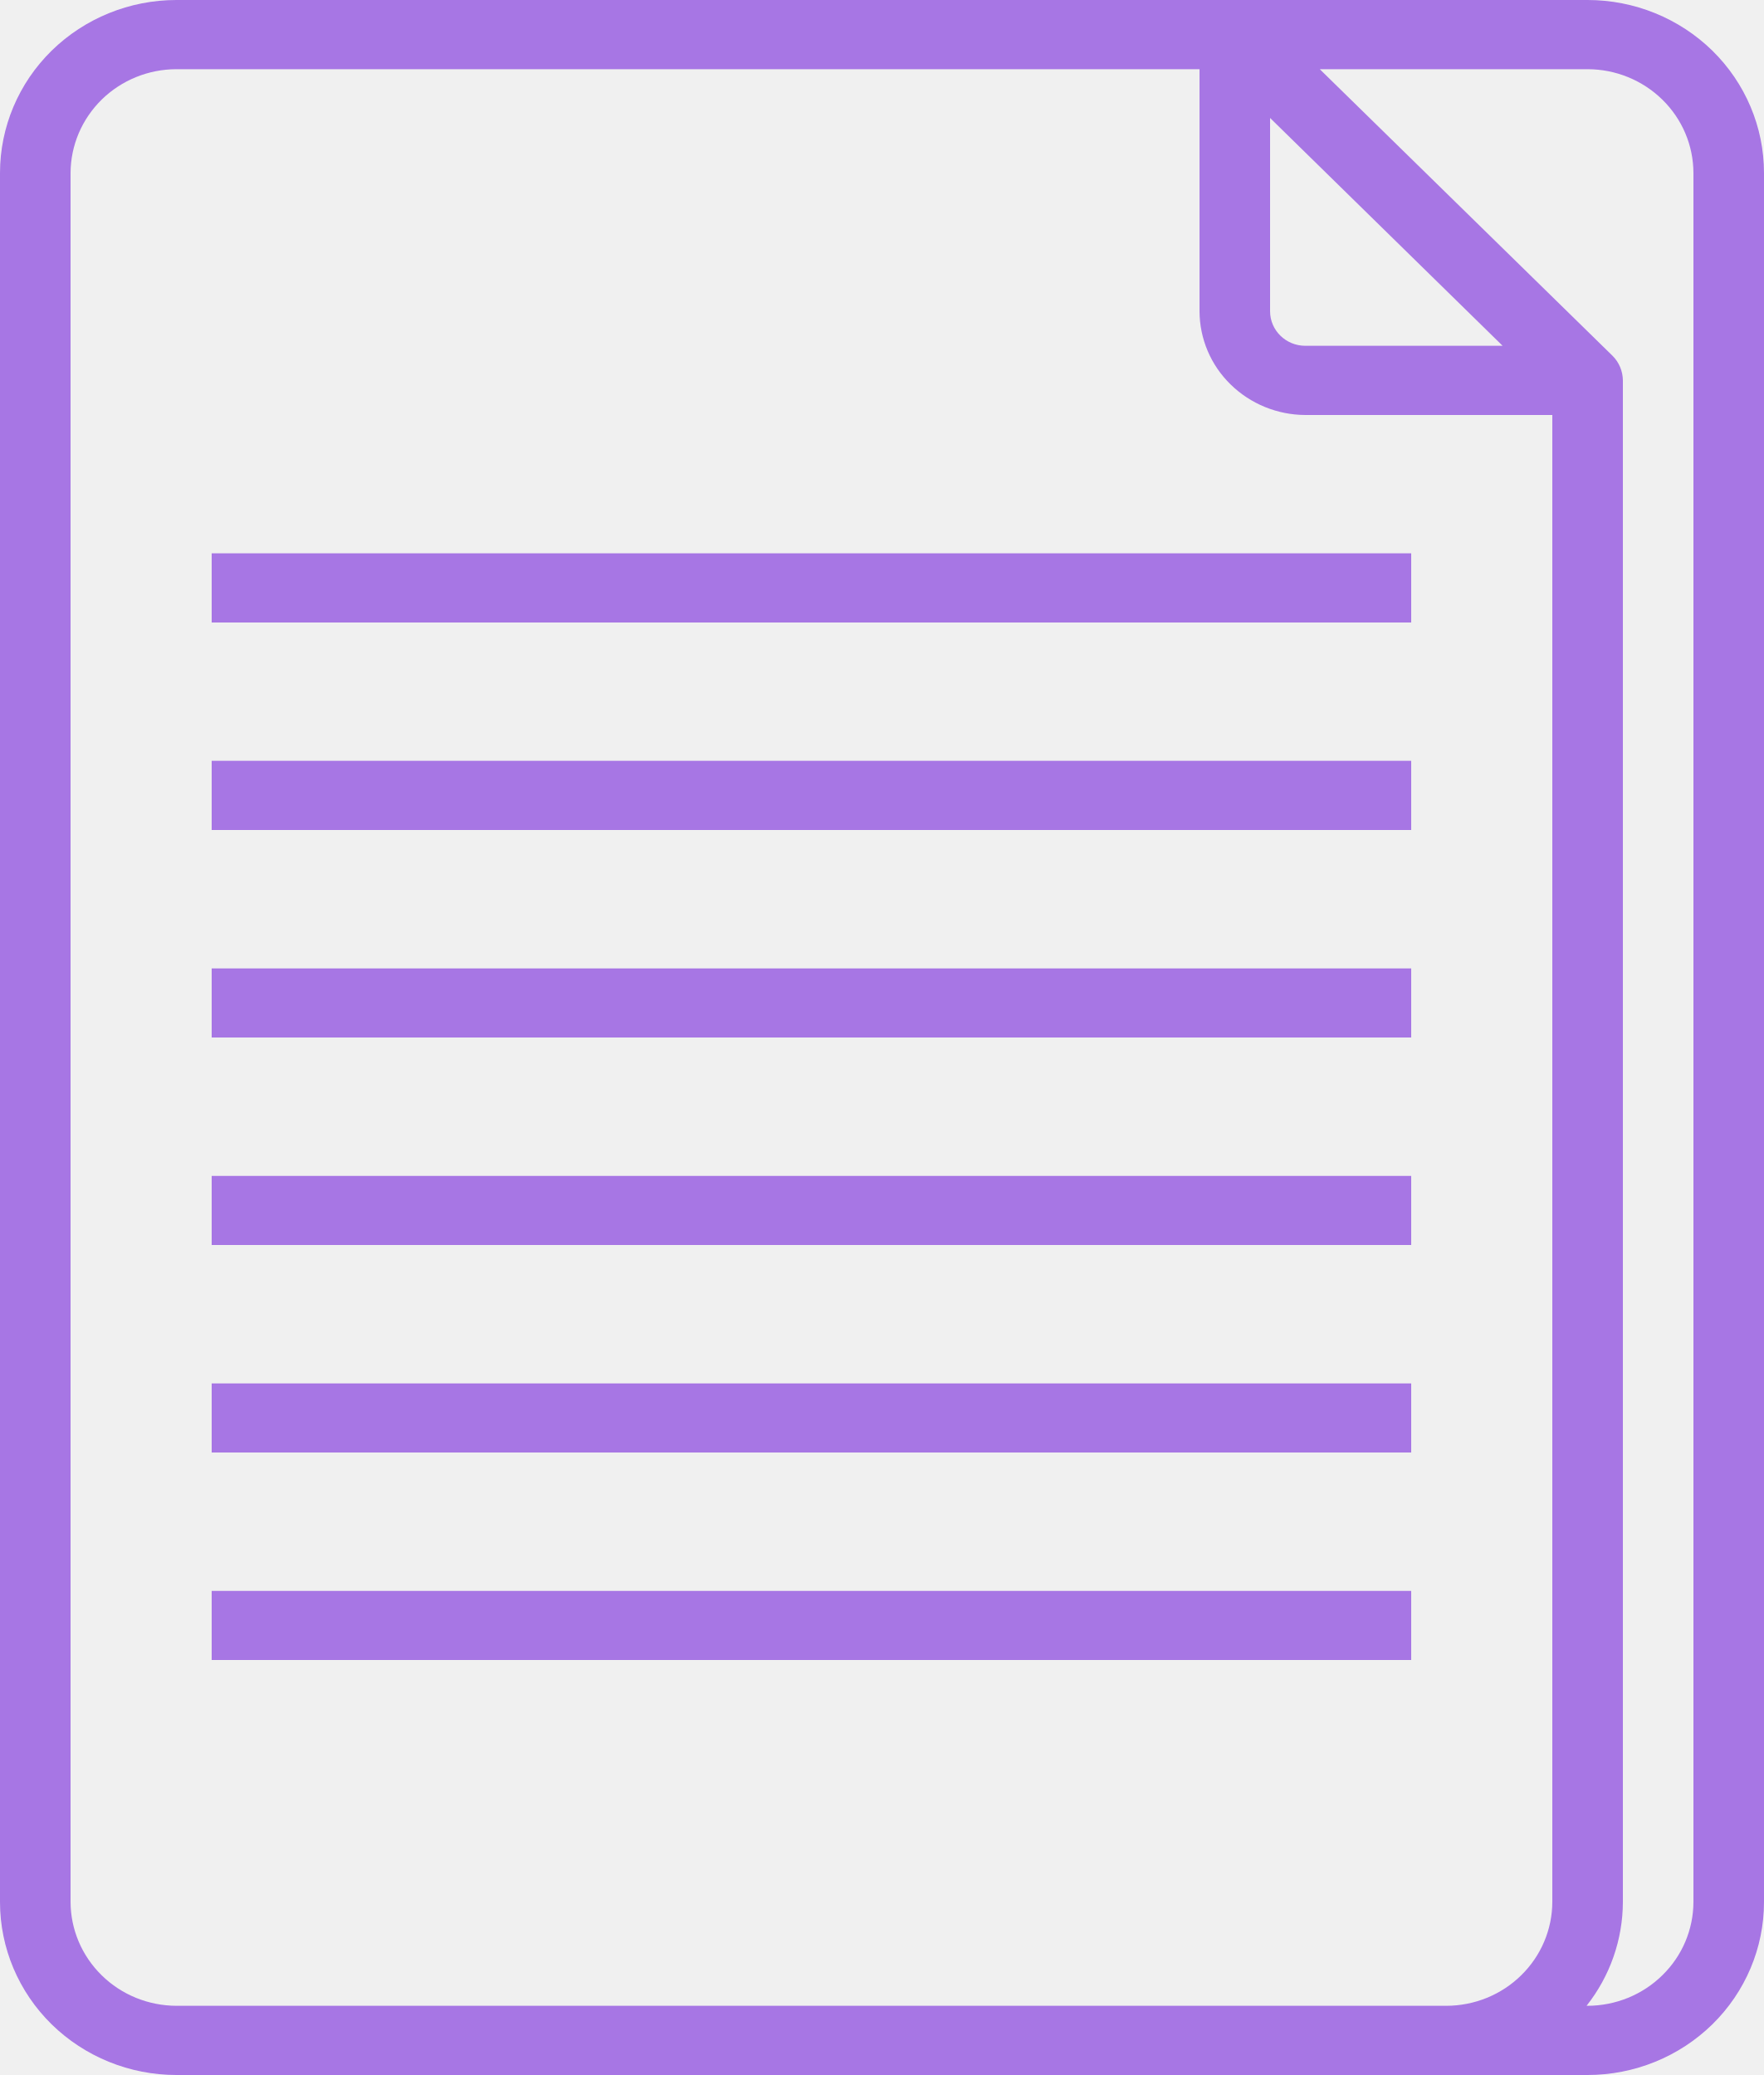
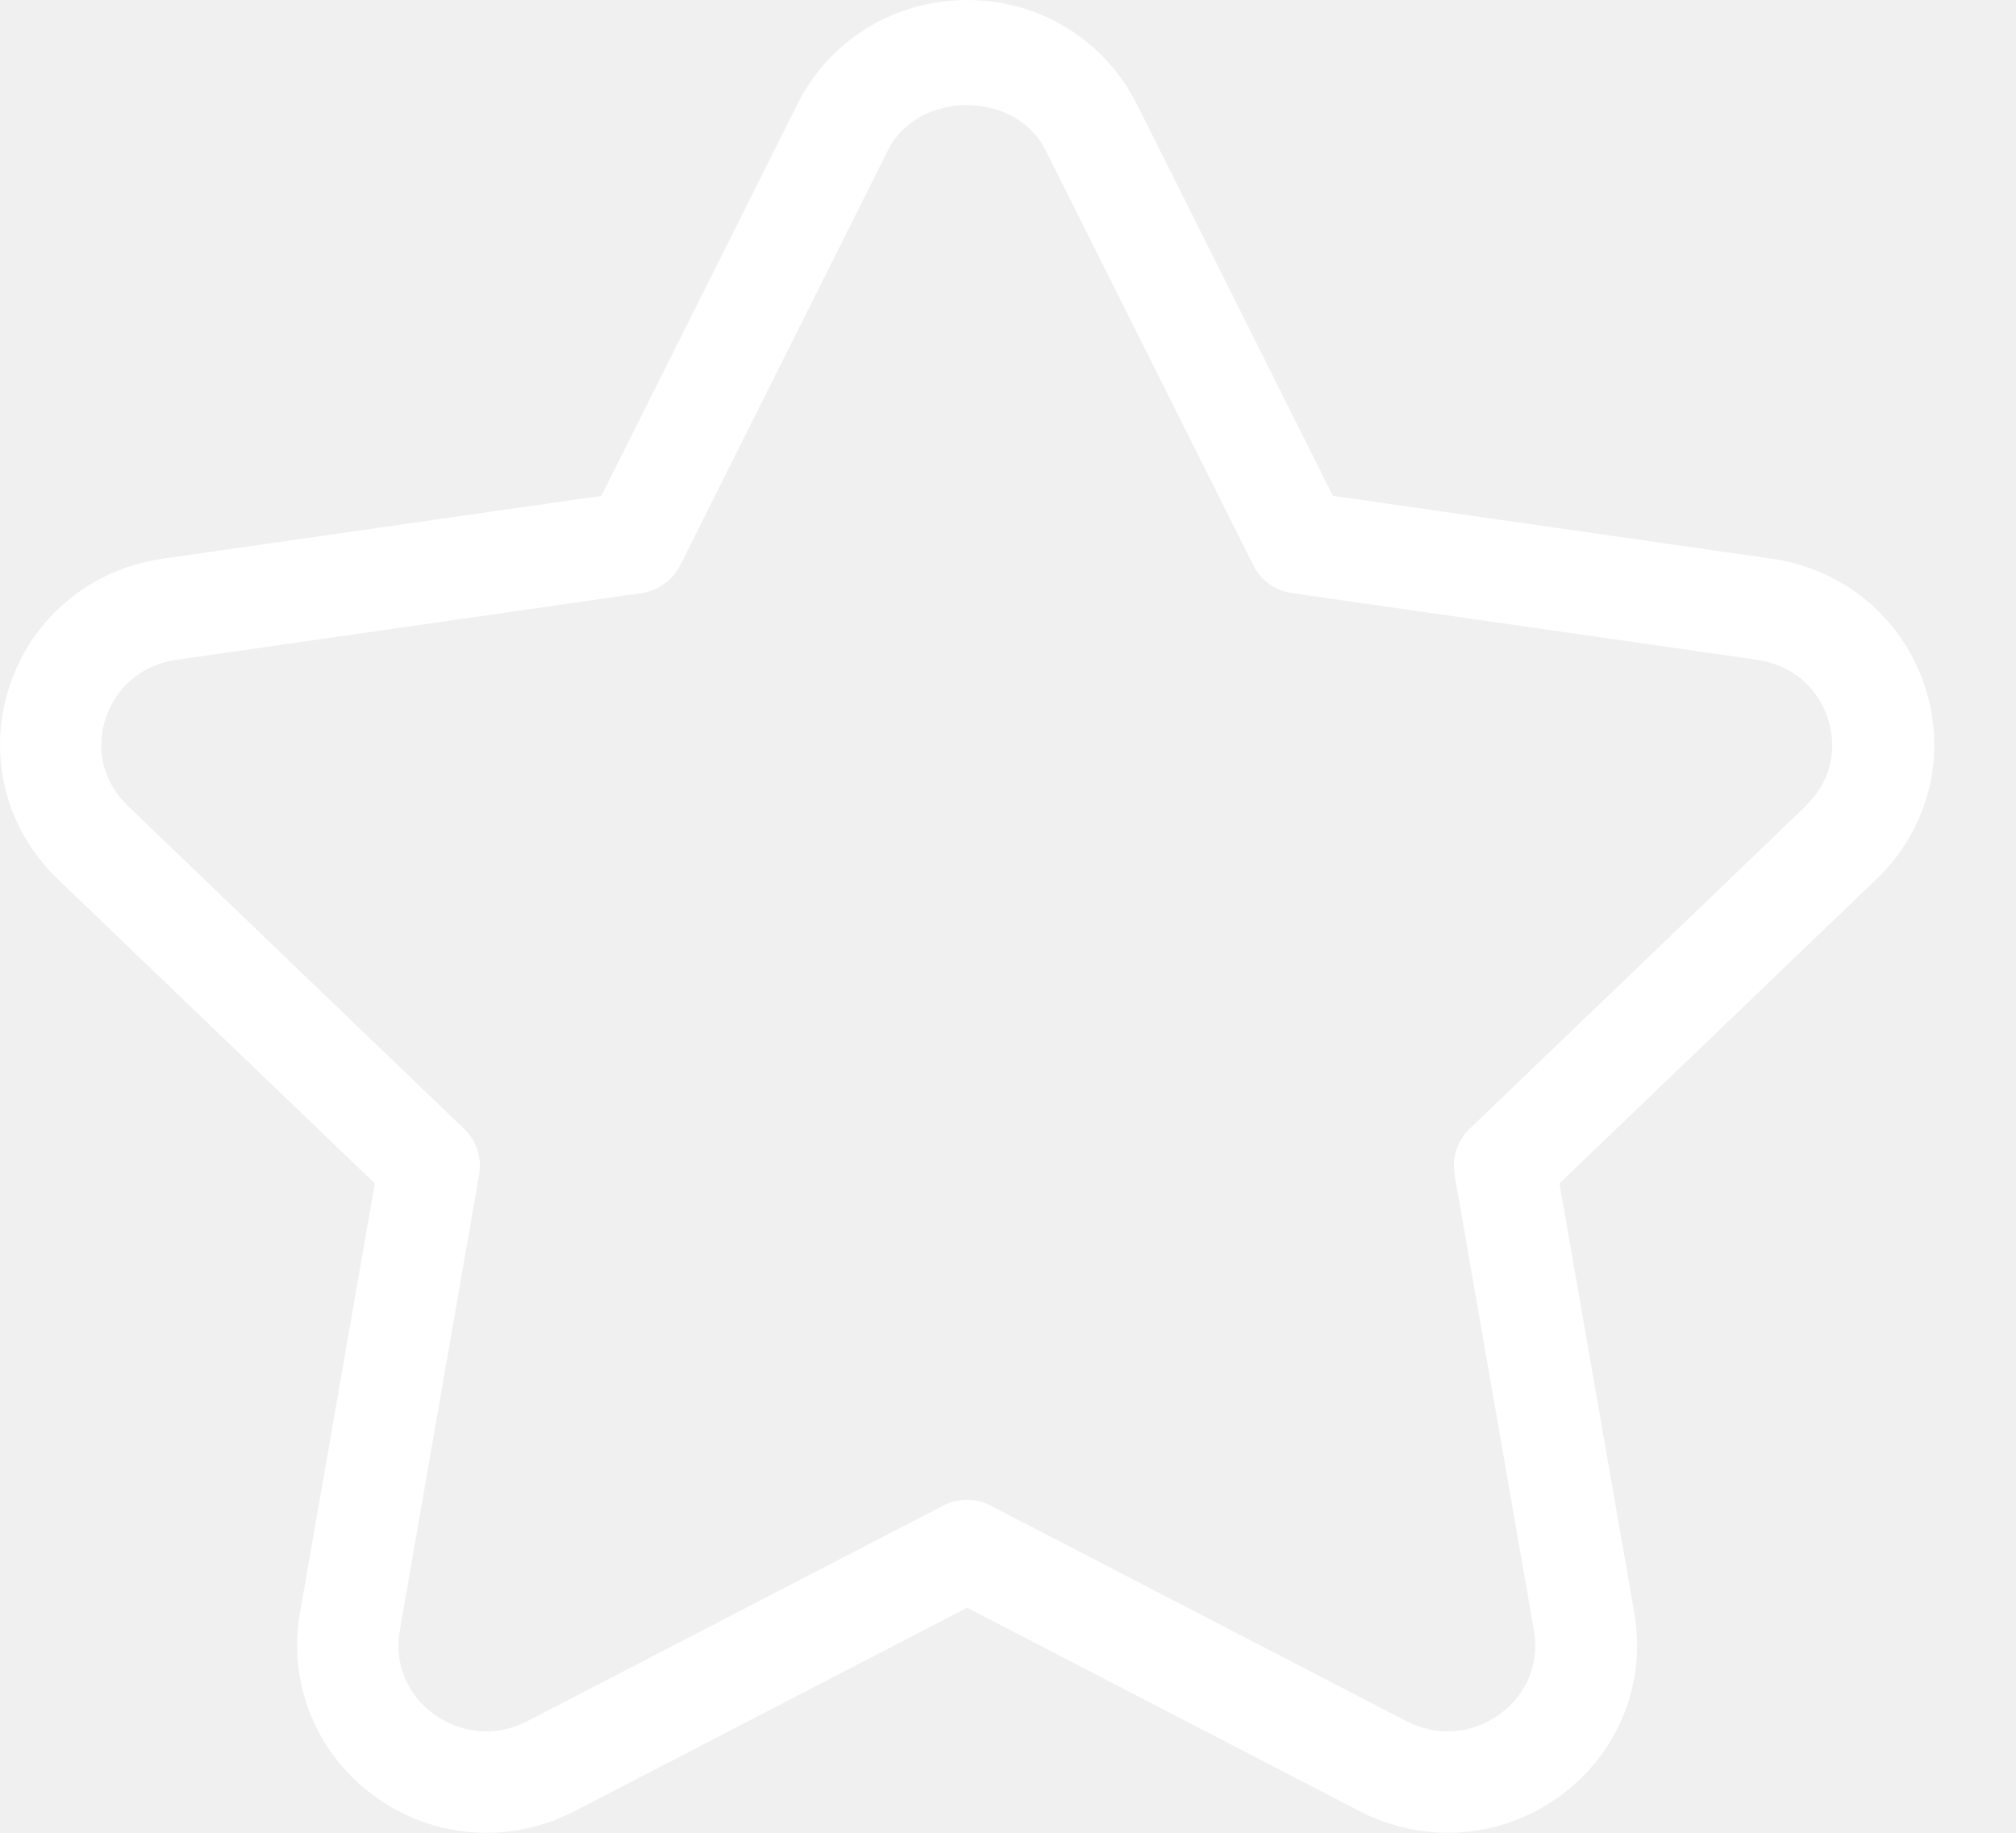
- <svg xmlns="http://www.w3.org/2000/svg" width="17" height="20" viewBox="0 0 17 20" fill="none">
-   <path d="M15.3 0H1.7C1.249 0 0.817 0.176 0.498 0.488C0.179 0.801 0 1.225 0 1.667V18.333C0 18.775 0.179 19.199 0.498 19.512C0.817 19.824 1.249 20 1.7 20H15.3C15.751 20 16.183 19.824 16.502 19.512C16.821 19.199 17 18.775 17 18.333V1.667C17 1.225 16.821 0.801 16.502 0.488C16.183 0.176 15.751 0 15.3 0ZM12.24 1.137L14.481 3.333H12.58C12.392 3.333 12.24 3.184 12.24 3V1.137ZM14.96 18.333C14.959 18.598 14.851 18.852 14.66 19.039C14.469 19.227 14.21 19.332 13.94 19.333H1.7C1.43 19.332 1.171 19.227 0.98 19.039C0.789 18.852 0.681 18.598 0.68 18.333V1.667C0.681 1.401 0.789 1.148 0.98 0.96C1.171 0.773 1.43 0.667 1.7 0.667H11.56V3C11.561 3.265 11.668 3.519 11.86 3.706C12.051 3.893 12.31 3.999 12.58 4H14.96V18.333ZM16.32 18.333C16.319 18.598 16.212 18.852 16.02 19.039C15.829 19.227 15.57 19.332 15.3 19.333H15.29C15.516 19.047 15.639 18.695 15.64 18.333V3.667C15.639 3.578 15.604 3.493 15.541 3.43L12.719 0.667H15.3C15.57 0.667 15.829 0.773 16.02 0.96C16.212 1.148 16.319 1.401 16.32 1.667L16.32 18.333Z" fill="#A776E4" />
-   <path d="M2.04 7.333H13.6V8H2.04V7.333Z" fill="#A776E4" />
-   <path d="M2.04 5.333H13.6V6H2.04V5.333Z" fill="#A776E4" />
-   <path d="M2.04 11.334H13.6V12H2.04V11.334Z" fill="#A776E4" />
-   <path d="M2.04 9.334H13.6V10H2.04V9.334Z" fill="#A776E4" />
-   <path d="M2.04 15.334H13.6V16H2.04V15.334Z" fill="#A776E4" />
-   <path d="M2.04 13.334H13.6V14H2.04V13.334Z" fill="#A776E4" />
+ <svg xmlns="http://www.w3.org/2000/svg" width="22" height="20" viewBox="0 0 22 20" fill="none">
+   <path d="M21.01 7.503C20.768 6.75 20.126 6.211 19.335 6.097L14.546 5.411L12.407 1.139C12.054 0.436 11.346 0 10.554 0C9.762 0 9.051 0.436 8.701 1.139L6.562 5.411L1.774 6.097C0.982 6.211 0.34 6.75 0.099 7.503C-0.14 8.247 0.062 9.047 0.629 9.592L4.09 12.914L3.273 17.603C3.14 18.369 3.449 19.131 4.079 19.595C4.721 20.067 5.562 20.131 6.271 19.764L10.554 17.544L14.837 19.764C15.143 19.922 15.473 20 15.799 20C16.232 20 16.662 19.864 17.029 19.595C17.66 19.131 17.968 18.369 17.835 17.603L17.018 12.914L20.479 9.592C21.046 9.047 21.248 8.247 21.01 7.503ZM19.71 8.792L16.037 12.319C15.904 12.447 15.843 12.633 15.873 12.817L16.74 17.797C16.801 18.15 16.662 18.486 16.371 18.703C16.065 18.925 15.685 18.956 15.346 18.781L10.807 16.428C10.726 16.386 10.64 16.367 10.551 16.367C10.462 16.367 10.376 16.386 10.296 16.428L5.757 18.781C5.421 18.956 5.037 18.925 4.732 18.703C4.44 18.489 4.301 18.15 4.362 17.797L5.229 12.817C5.26 12.633 5.199 12.447 5.065 12.319L1.393 8.792C1.132 8.539 1.04 8.186 1.151 7.844C1.265 7.494 1.554 7.253 1.926 7.2L7.001 6.472C7.182 6.447 7.337 6.333 7.421 6.172L9.69 1.639C10.018 0.983 11.082 0.983 11.41 1.639L13.679 6.172C13.76 6.336 13.918 6.447 14.098 6.472L19.174 7.2C19.546 7.253 19.835 7.494 19.948 7.844C20.06 8.186 19.968 8.542 19.707 8.792H19.71Z" fill="white" />
</svg>
